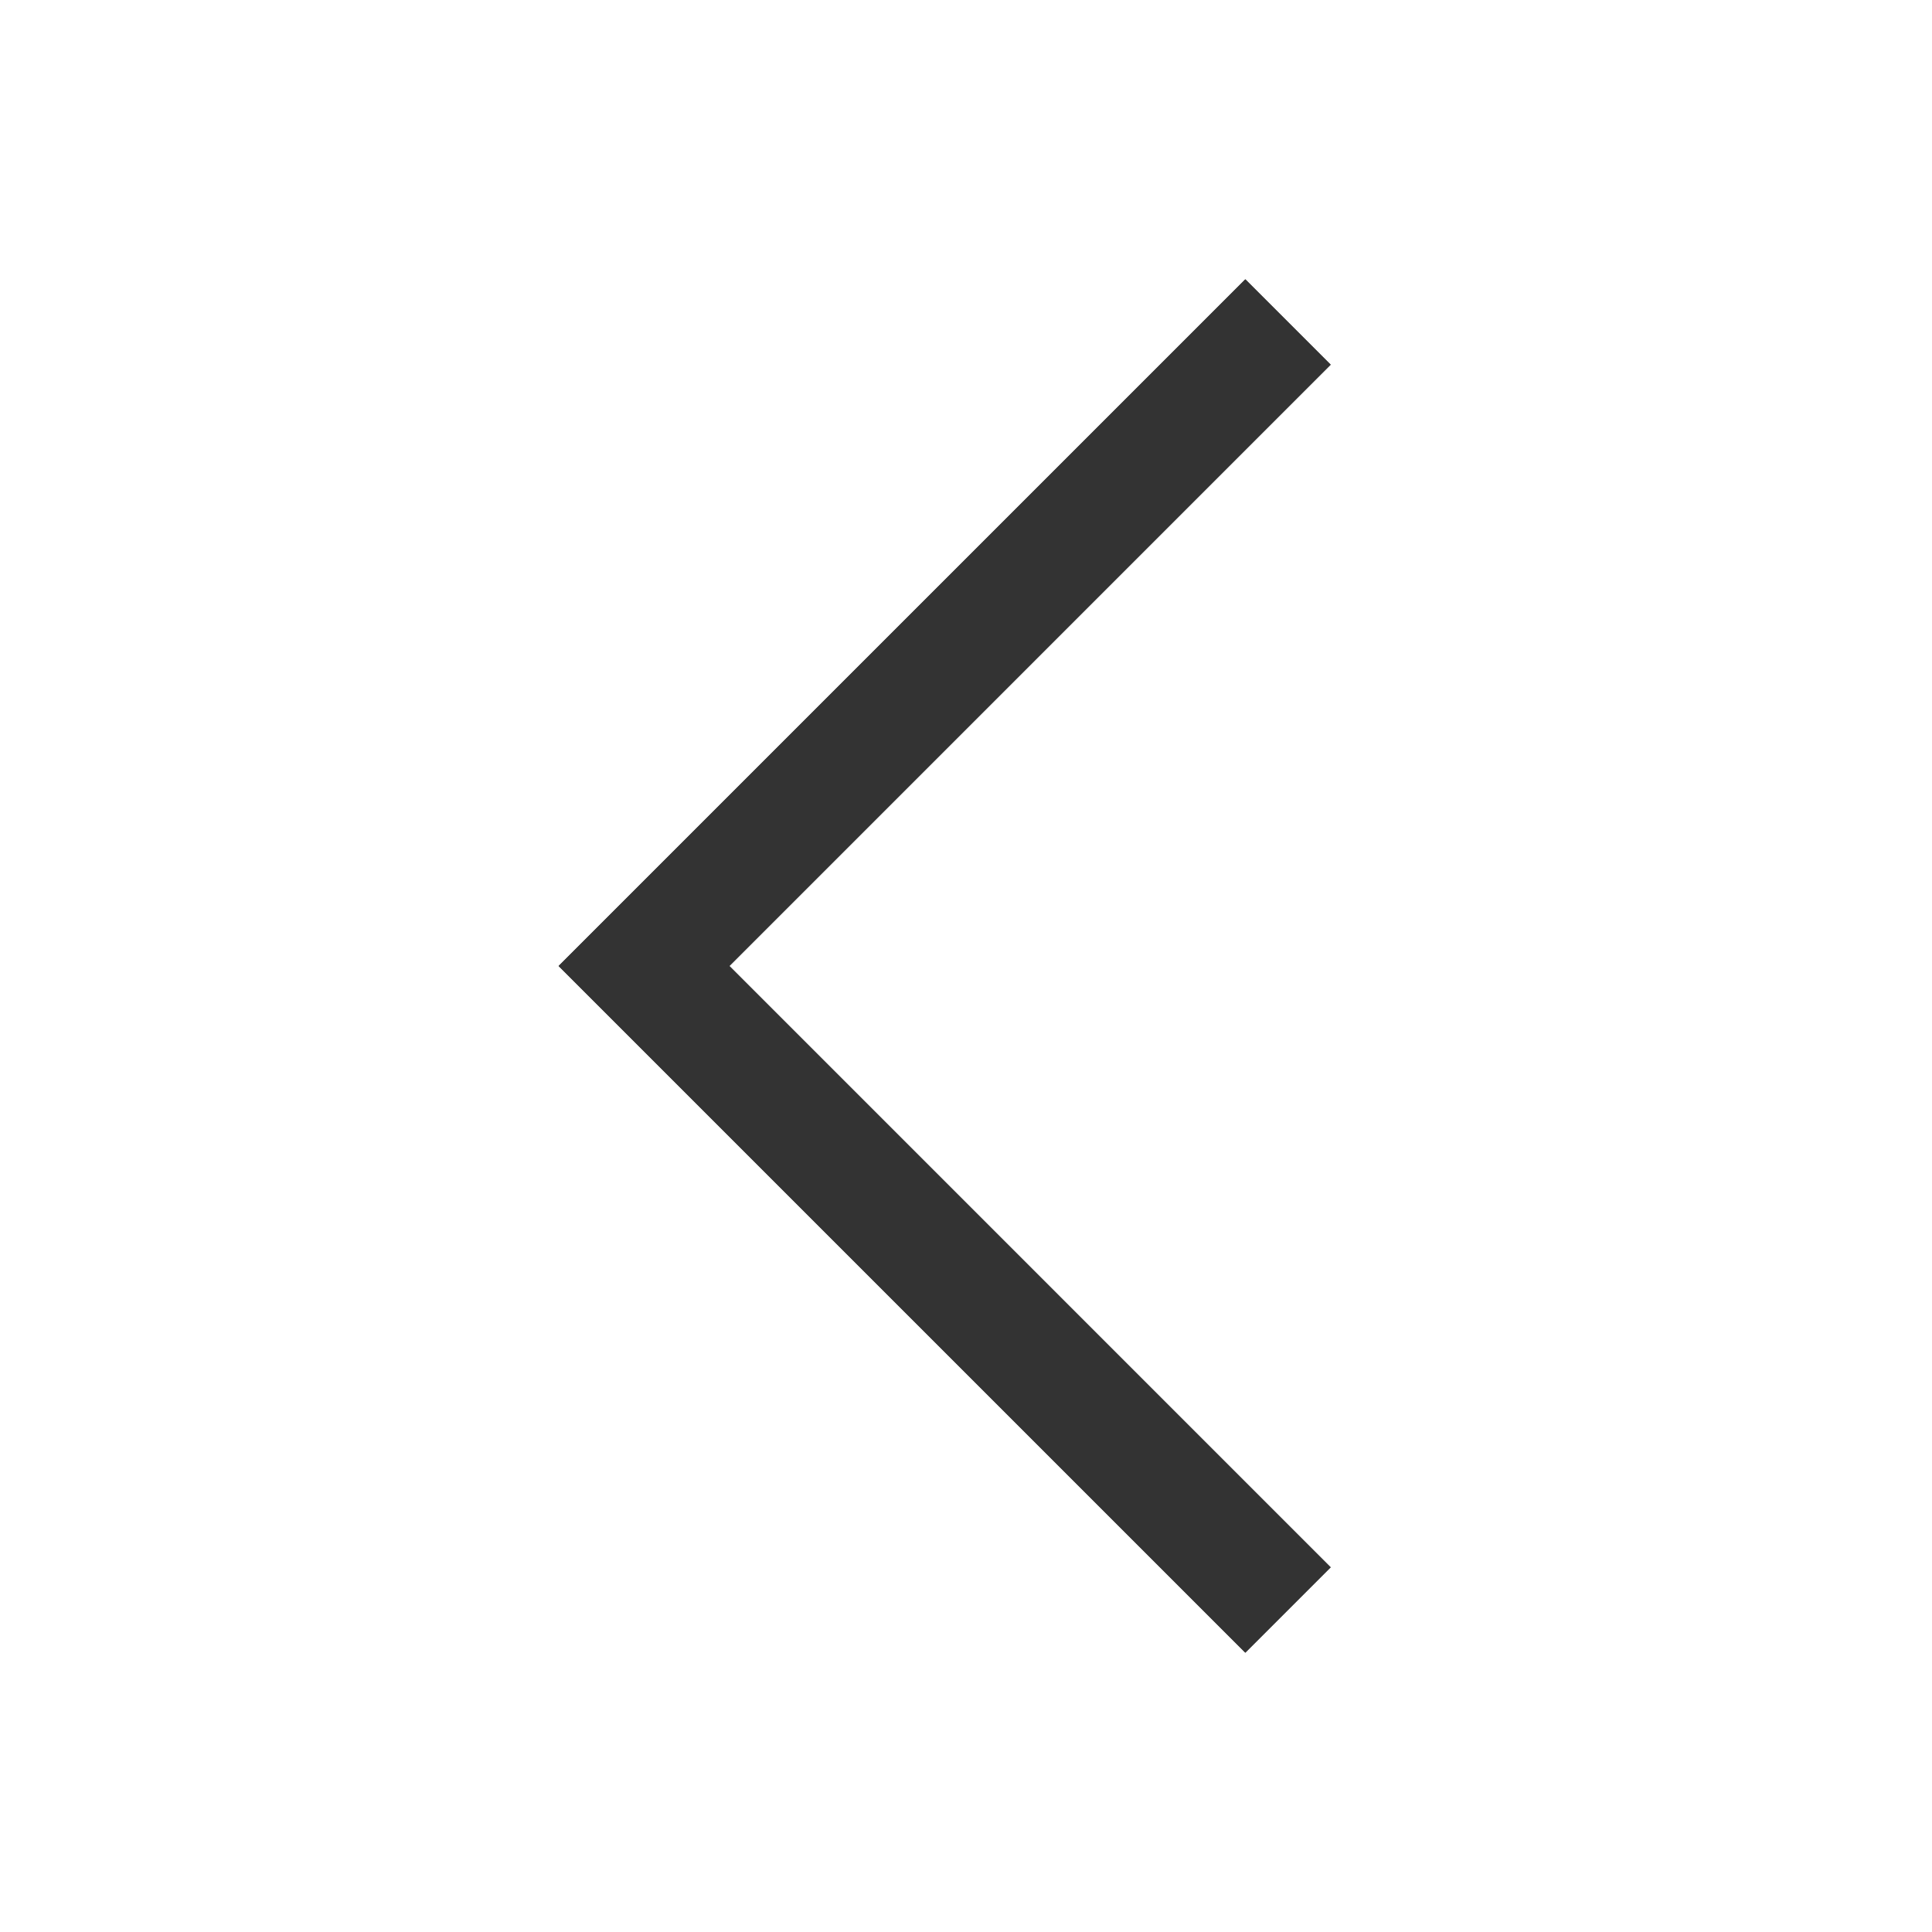
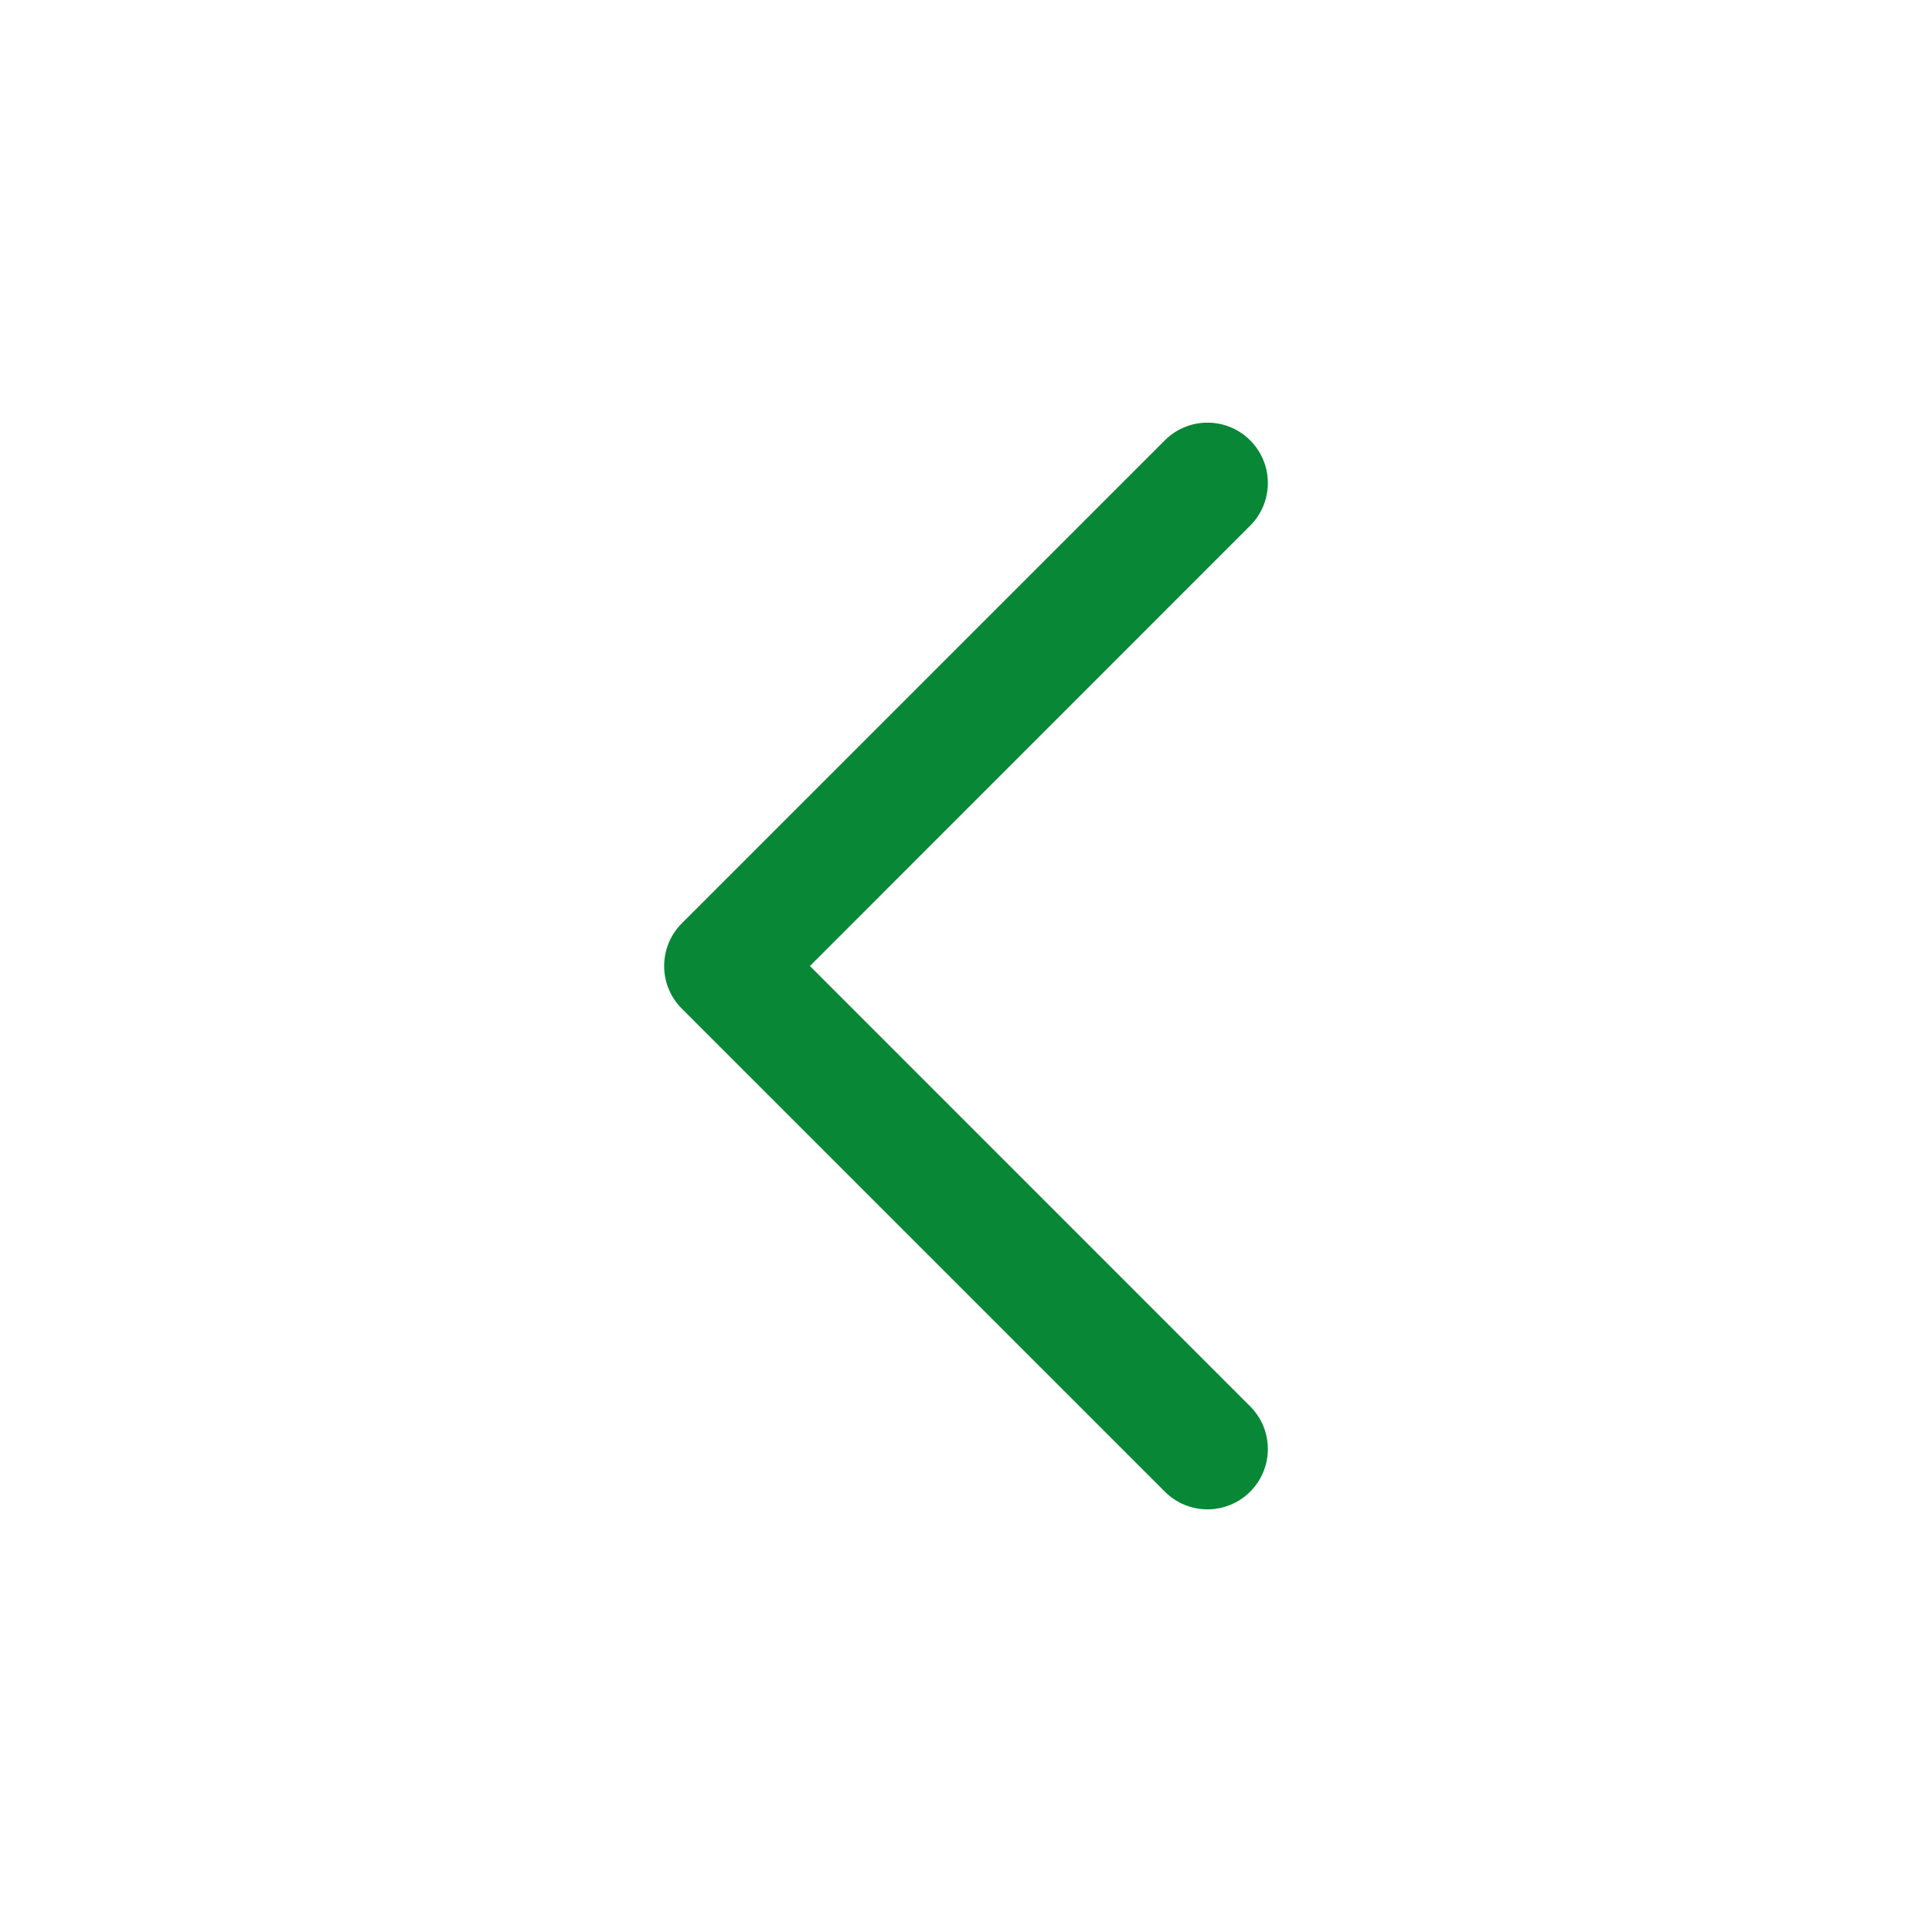
- <svg xmlns="http://www.w3.org/2000/svg" width="24px" height="24px" viewBox="0 0 24 24" version="1.1">
-   <g id="basics/icon/common/chevron-left" stroke="none" stroke-width="1" fill="none" fill-rule="evenodd">
-     <g>
-       <rect id="Rectangle" x="0" y="0" width="24" height="24" />
-       <g id="outline" transform="translate(12, 12) rotate(-90) translate(-12, -12) translate(4, 8)" stroke="#333333" stroke-width="1.5">
-         <polyline id="Stroke-1" points="0 8 8 0 16 8" />
-       </g>
-       <g id="fill" transform="translate(11.5, 12) rotate(-90) translate(-11.5, -12) translate(2.5, 6.5)" fill="#333333" fill-rule="nonzero">
-         <polygon id="Stroke-1" points="9 3.061 1.53 10.53 0.47 9.47 9 0.939 17.53 9.47 16.47 10.53" />
-       </g>
-     </g>
-   </g>
+ <svg xmlns="http://www.w3.org/2000/svg" width="24" height="24" viewBox="0 0 24 24" fill="none">
+   <path id="fill" fill-rule="evenodd" clip-rule="evenodd" d="M15.53 5.47C15.823 5.763 15.823 6.237 15.53 6.53L10.061 12L15.53 17.47C15.823 17.763 15.823 18.237 15.53 18.53C15.237 18.823 14.763 18.823 14.47 18.53L8.47 12.53C8.177 12.237 8.177 11.763 8.47 11.47L14.47 5.47C14.763 5.177 15.237 5.177 15.53 5.47Z" fill="#088736" />
</svg>
